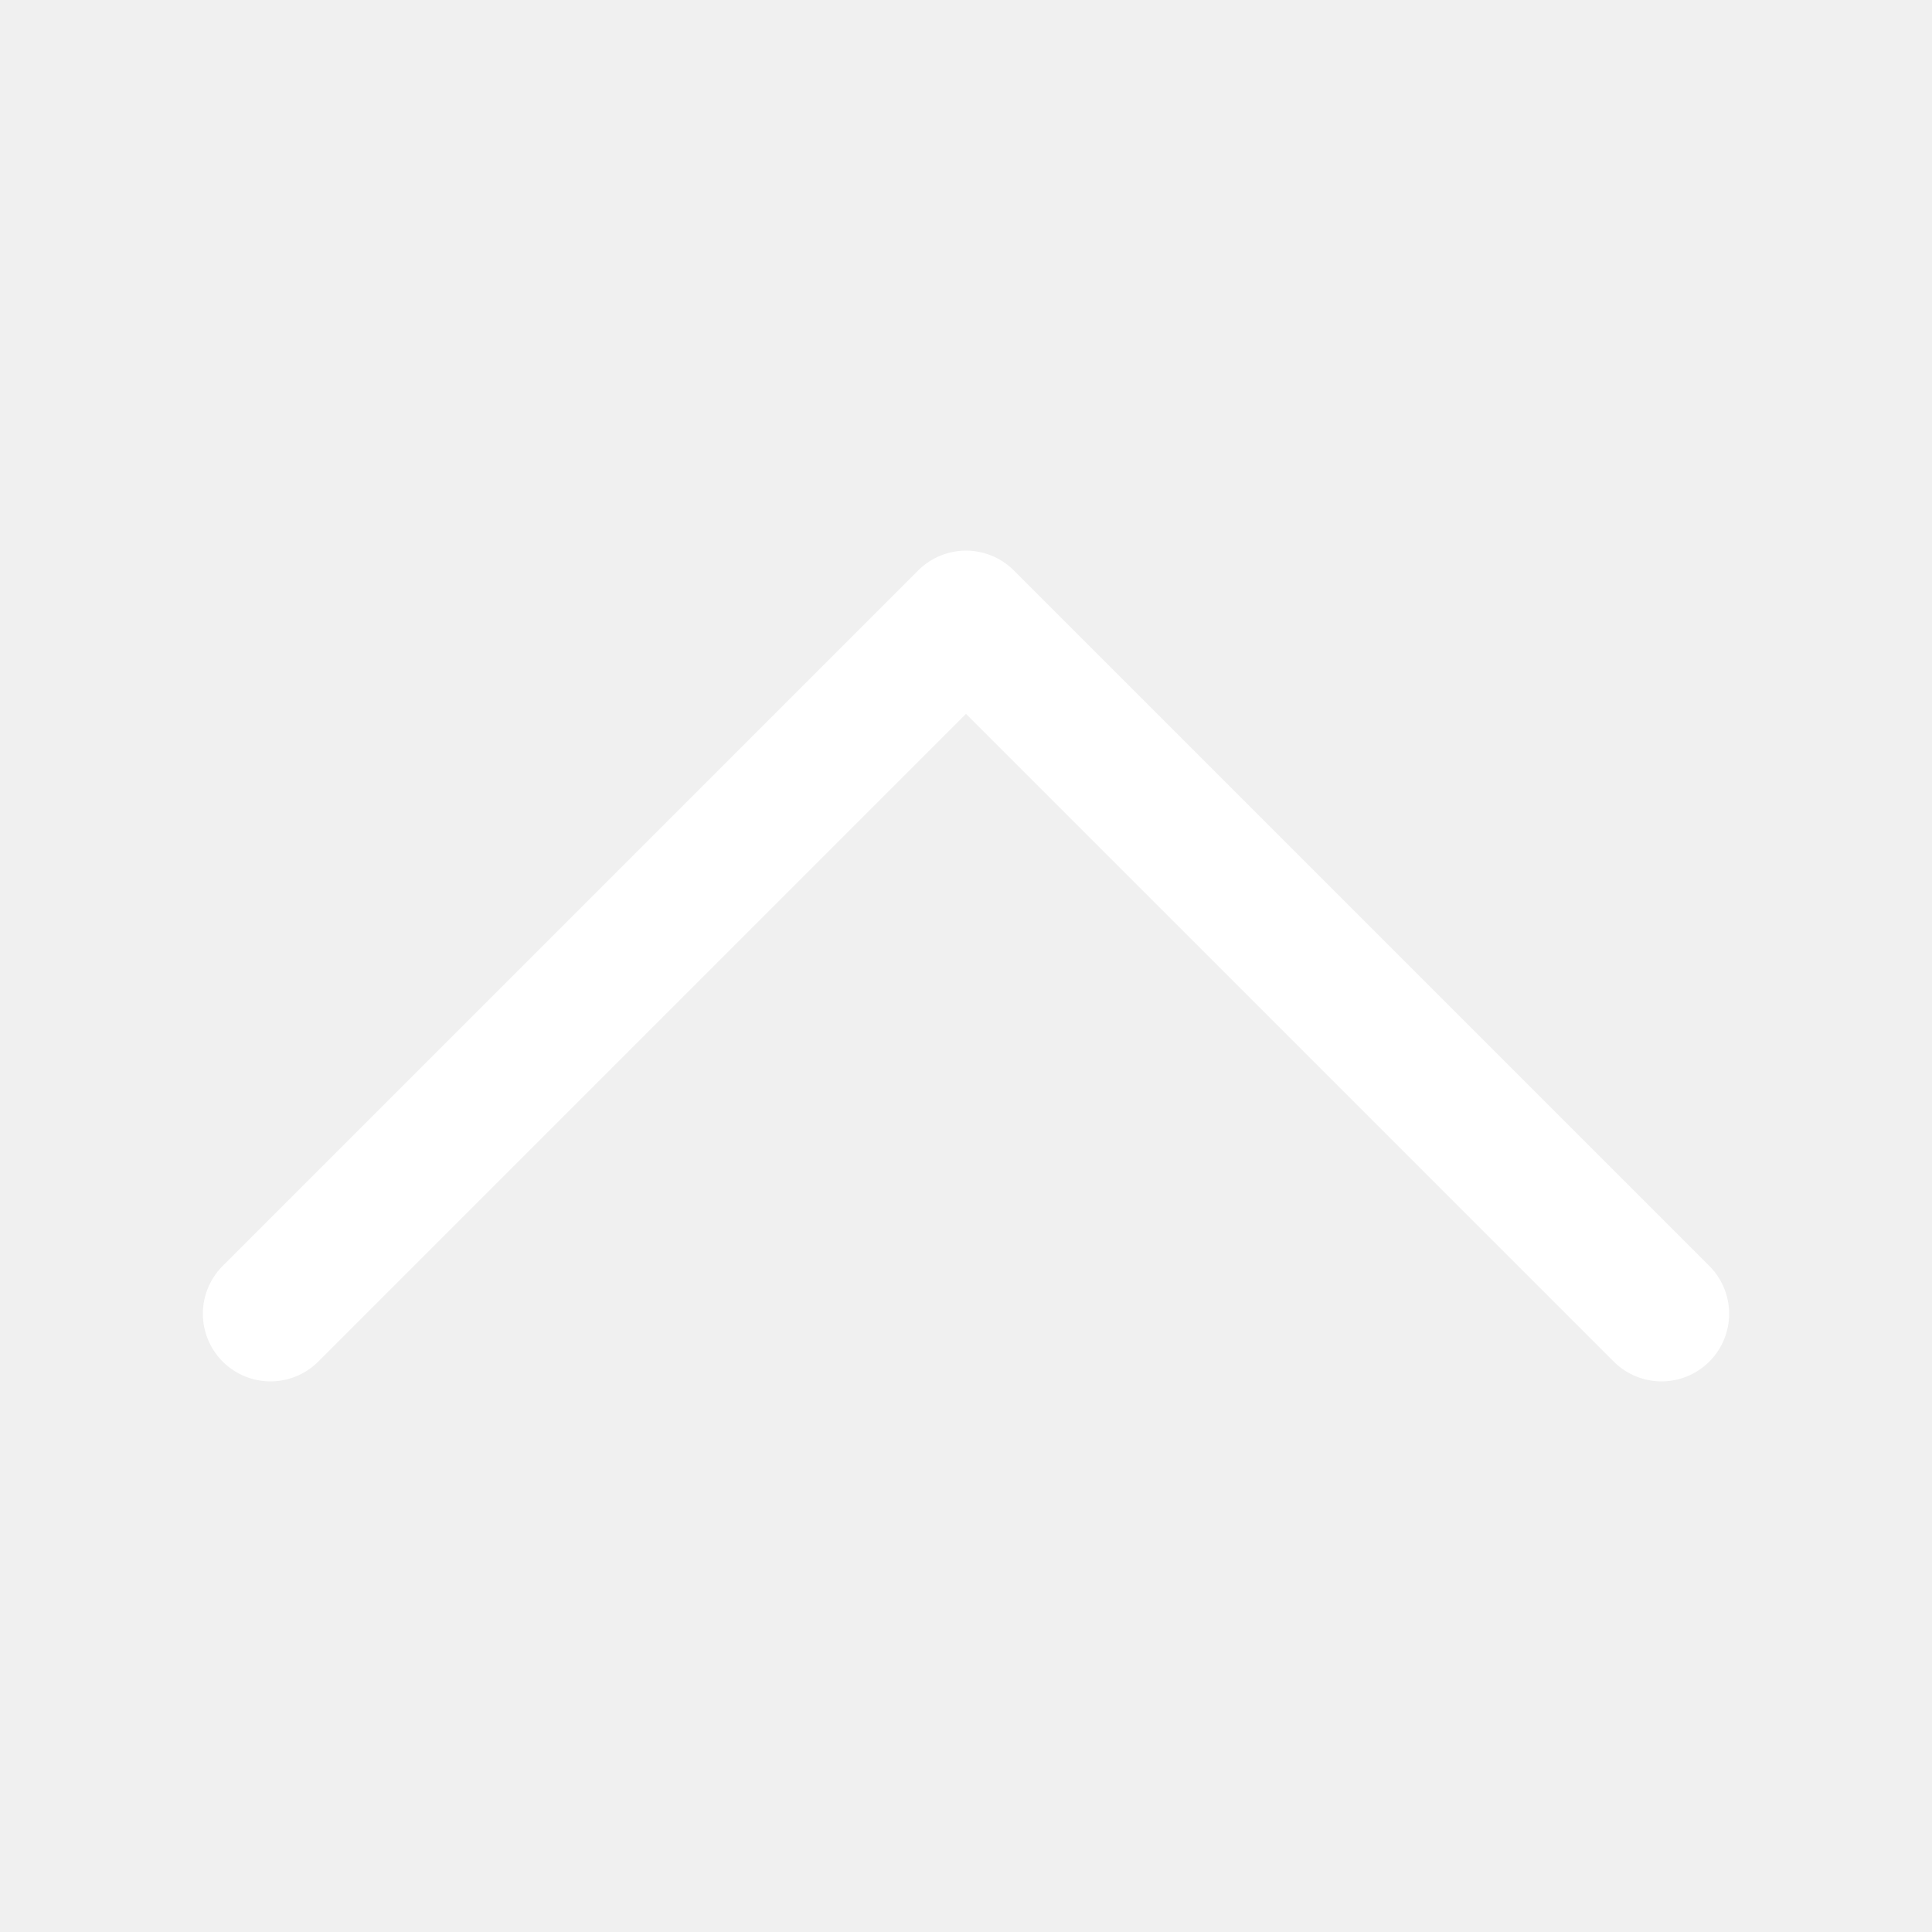
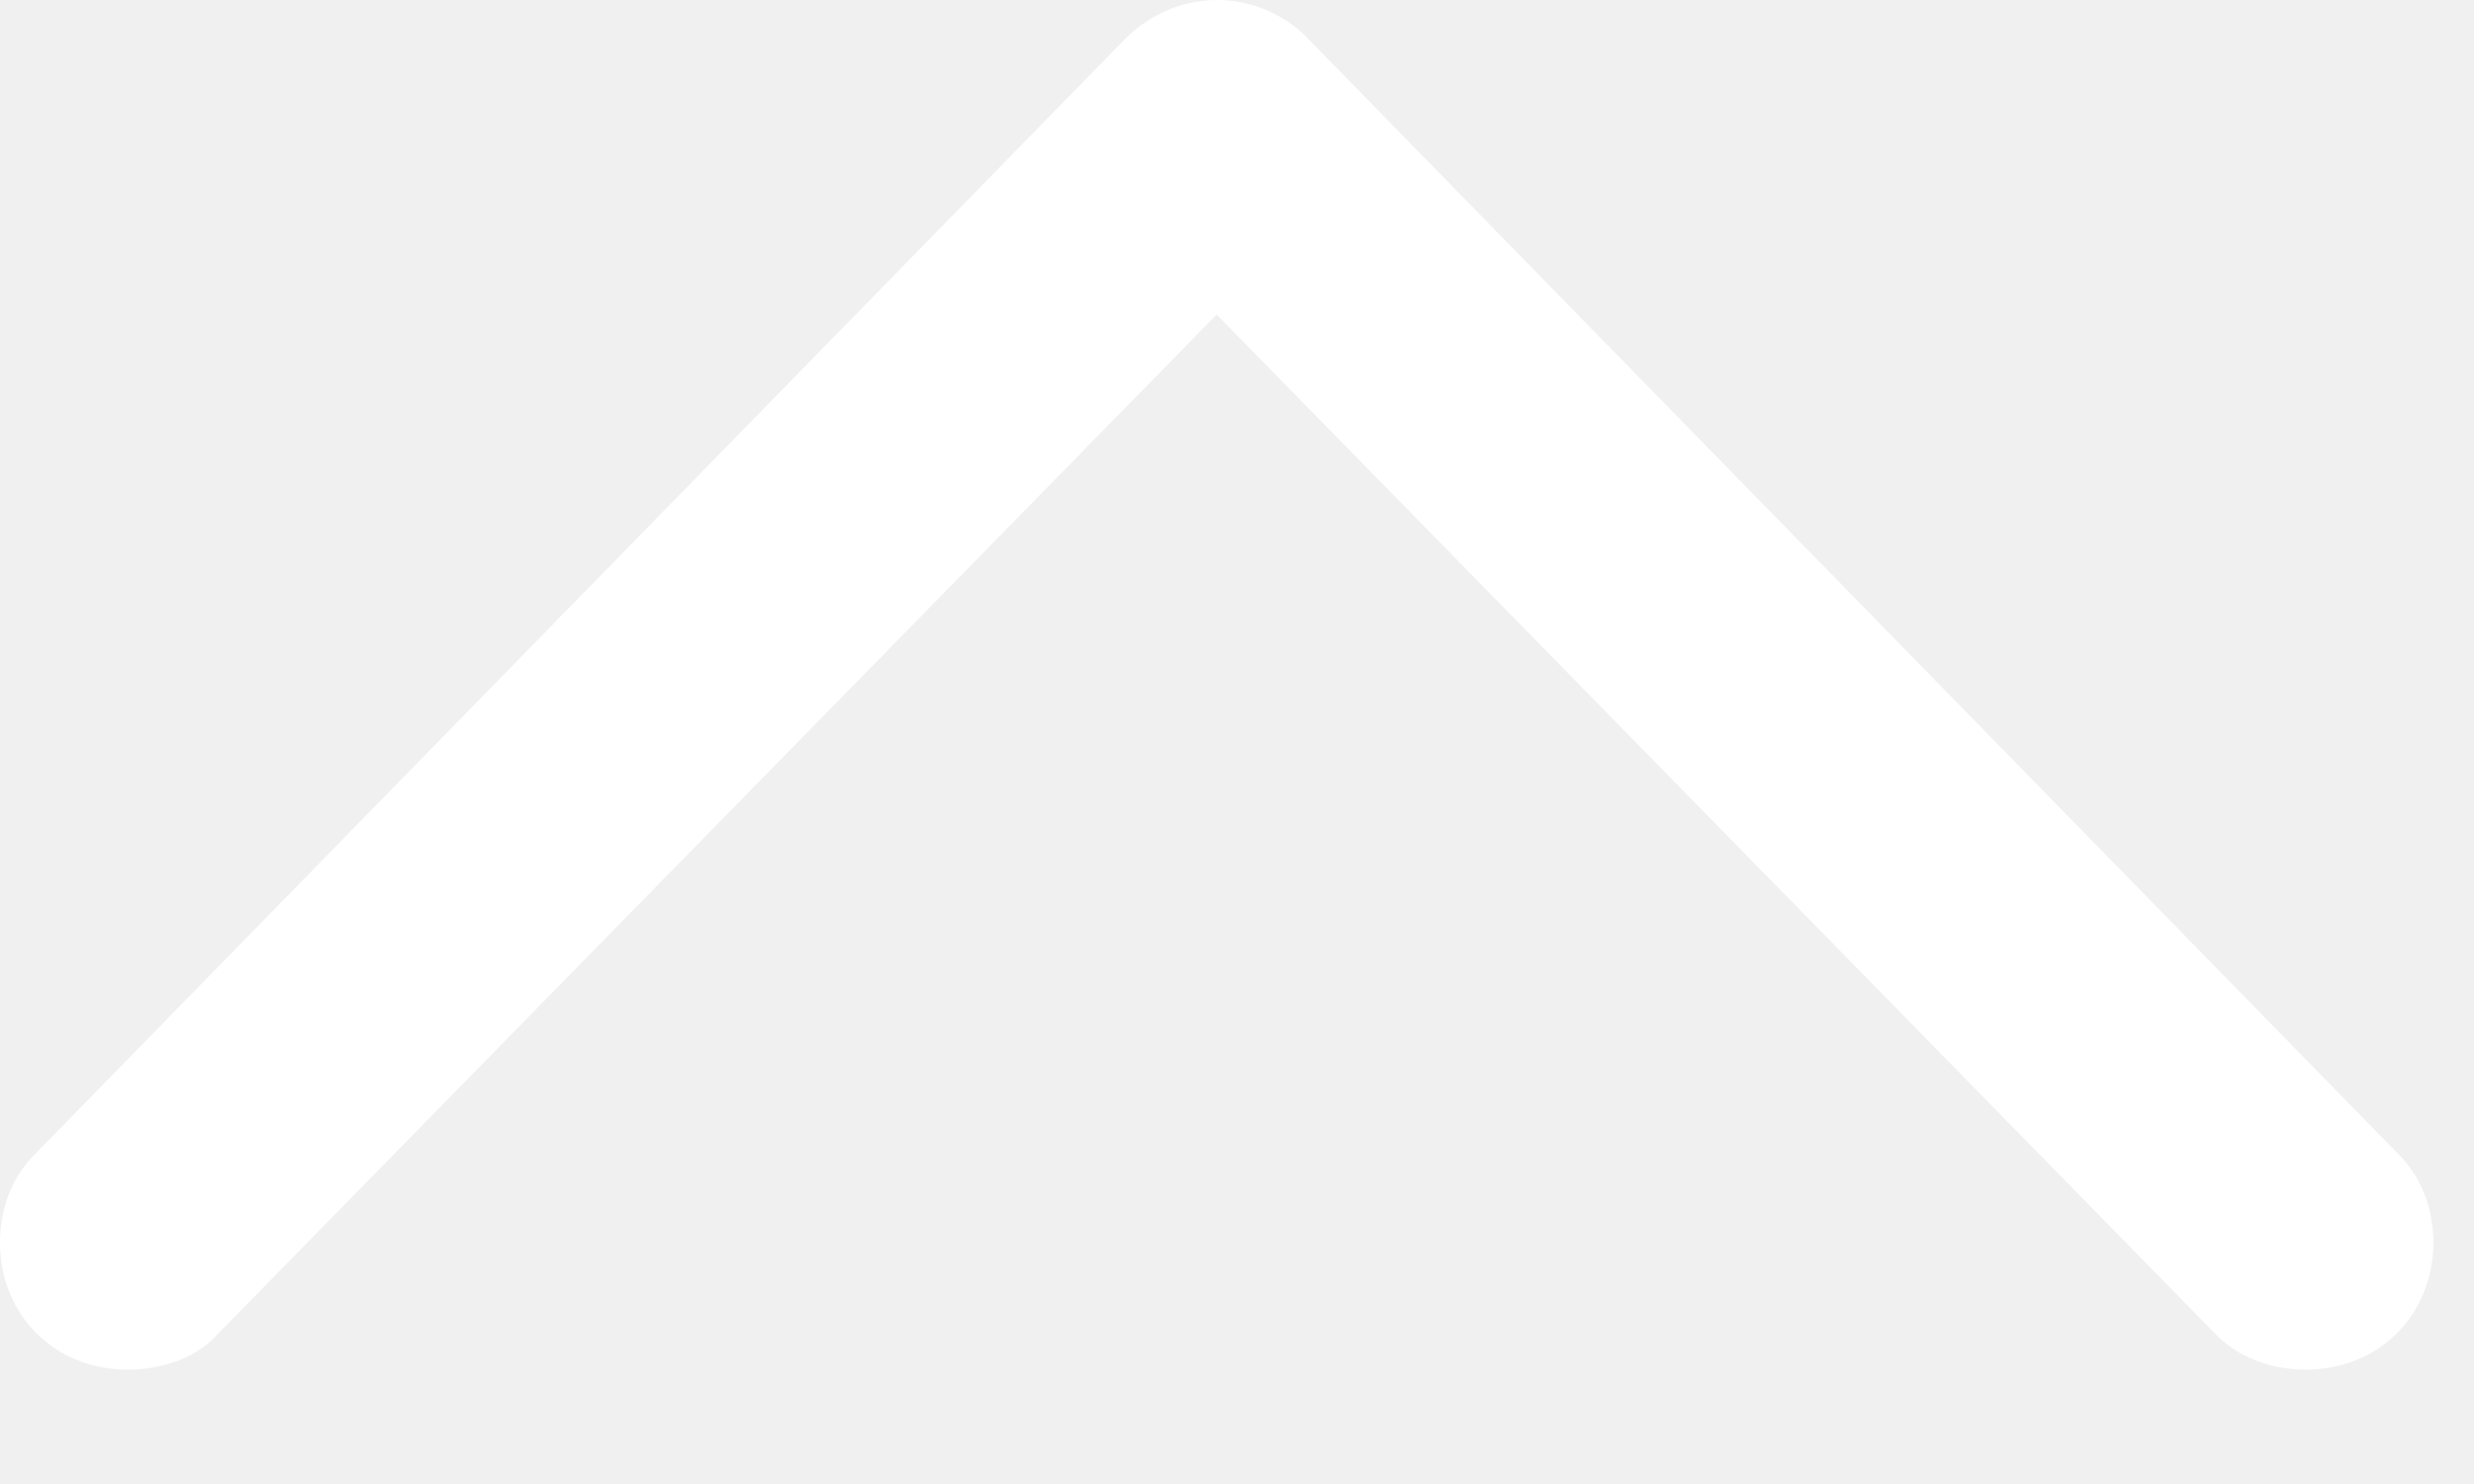
- <svg xmlns="http://www.w3.org/2000/svg" viewBox="0 0 100 100" width="25" height="25">
-   <polyline fill="none" stroke="#fff" stroke-width="7px" stroke-linecap="round" stroke-linejoin="round" points="14 68 50 32 86 68" />
+ <svg xmlns="http://www.w3.org/2000/svg" version="1.1" viewBox="0 0 21.558 12.927">
+   <g>
+     <path d="M0.33 10.034C0.122 10.229 0 10.51 0 10.828C0 11.462 0.476 11.938 1.111 11.938C1.428 11.938 1.721 11.829 1.904 11.621L11.255 2.075L9.949 2.075L19.299 11.621C19.495 11.829 19.788 11.938 20.093 11.938C20.727 11.938 21.204 11.462 21.204 10.828C21.204 10.51 21.081 10.229 20.874 10.034L11.426 0.366C11.218 0.134 10.913 0 10.608 0C10.29 0 9.998 0.134 9.778 0.366Z" fill="white" />
+   </g>
</svg>
